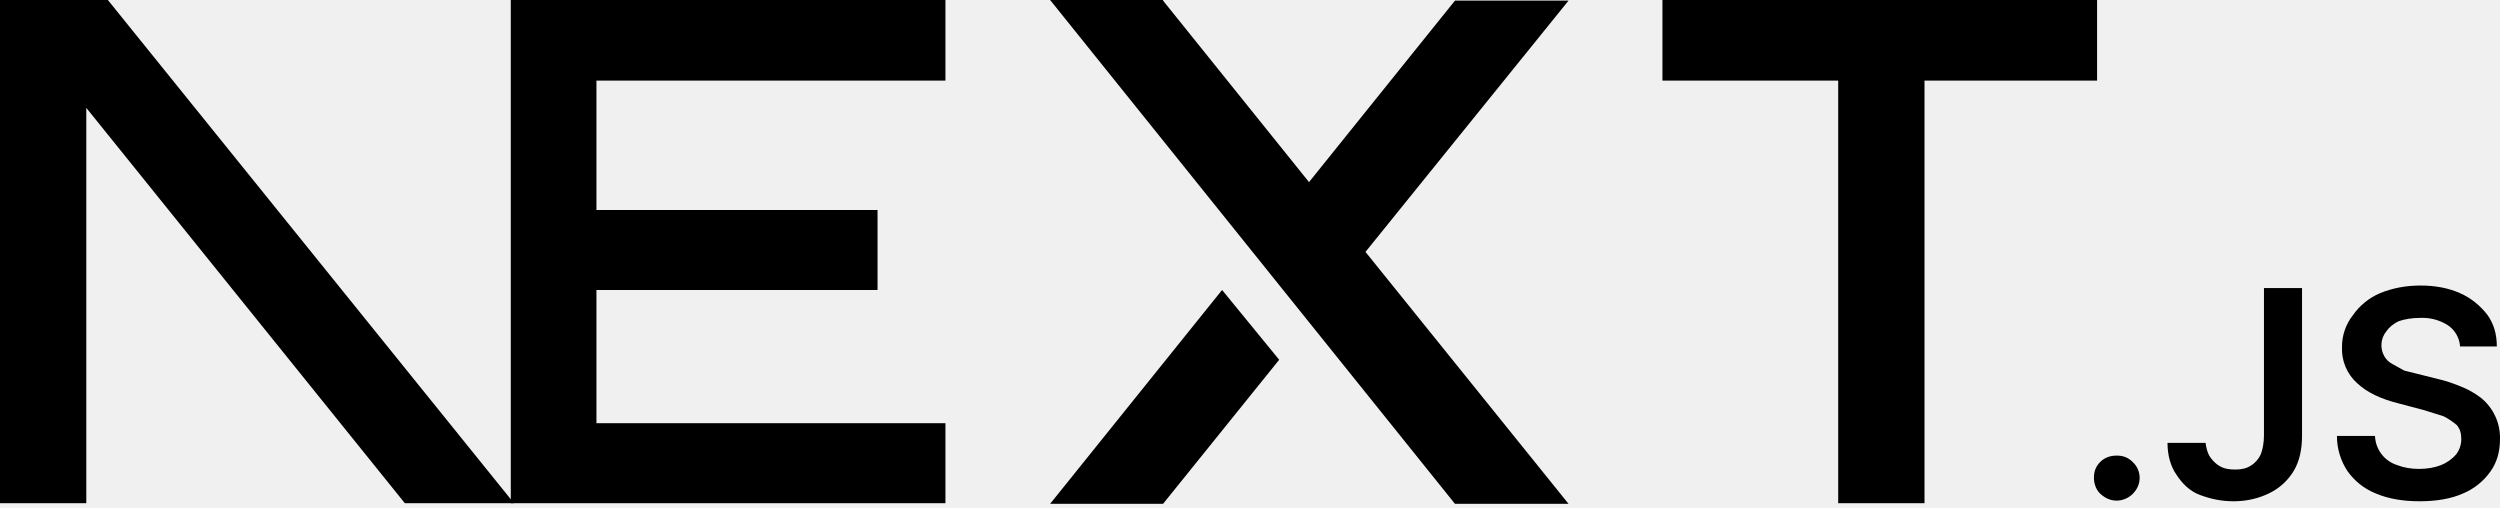
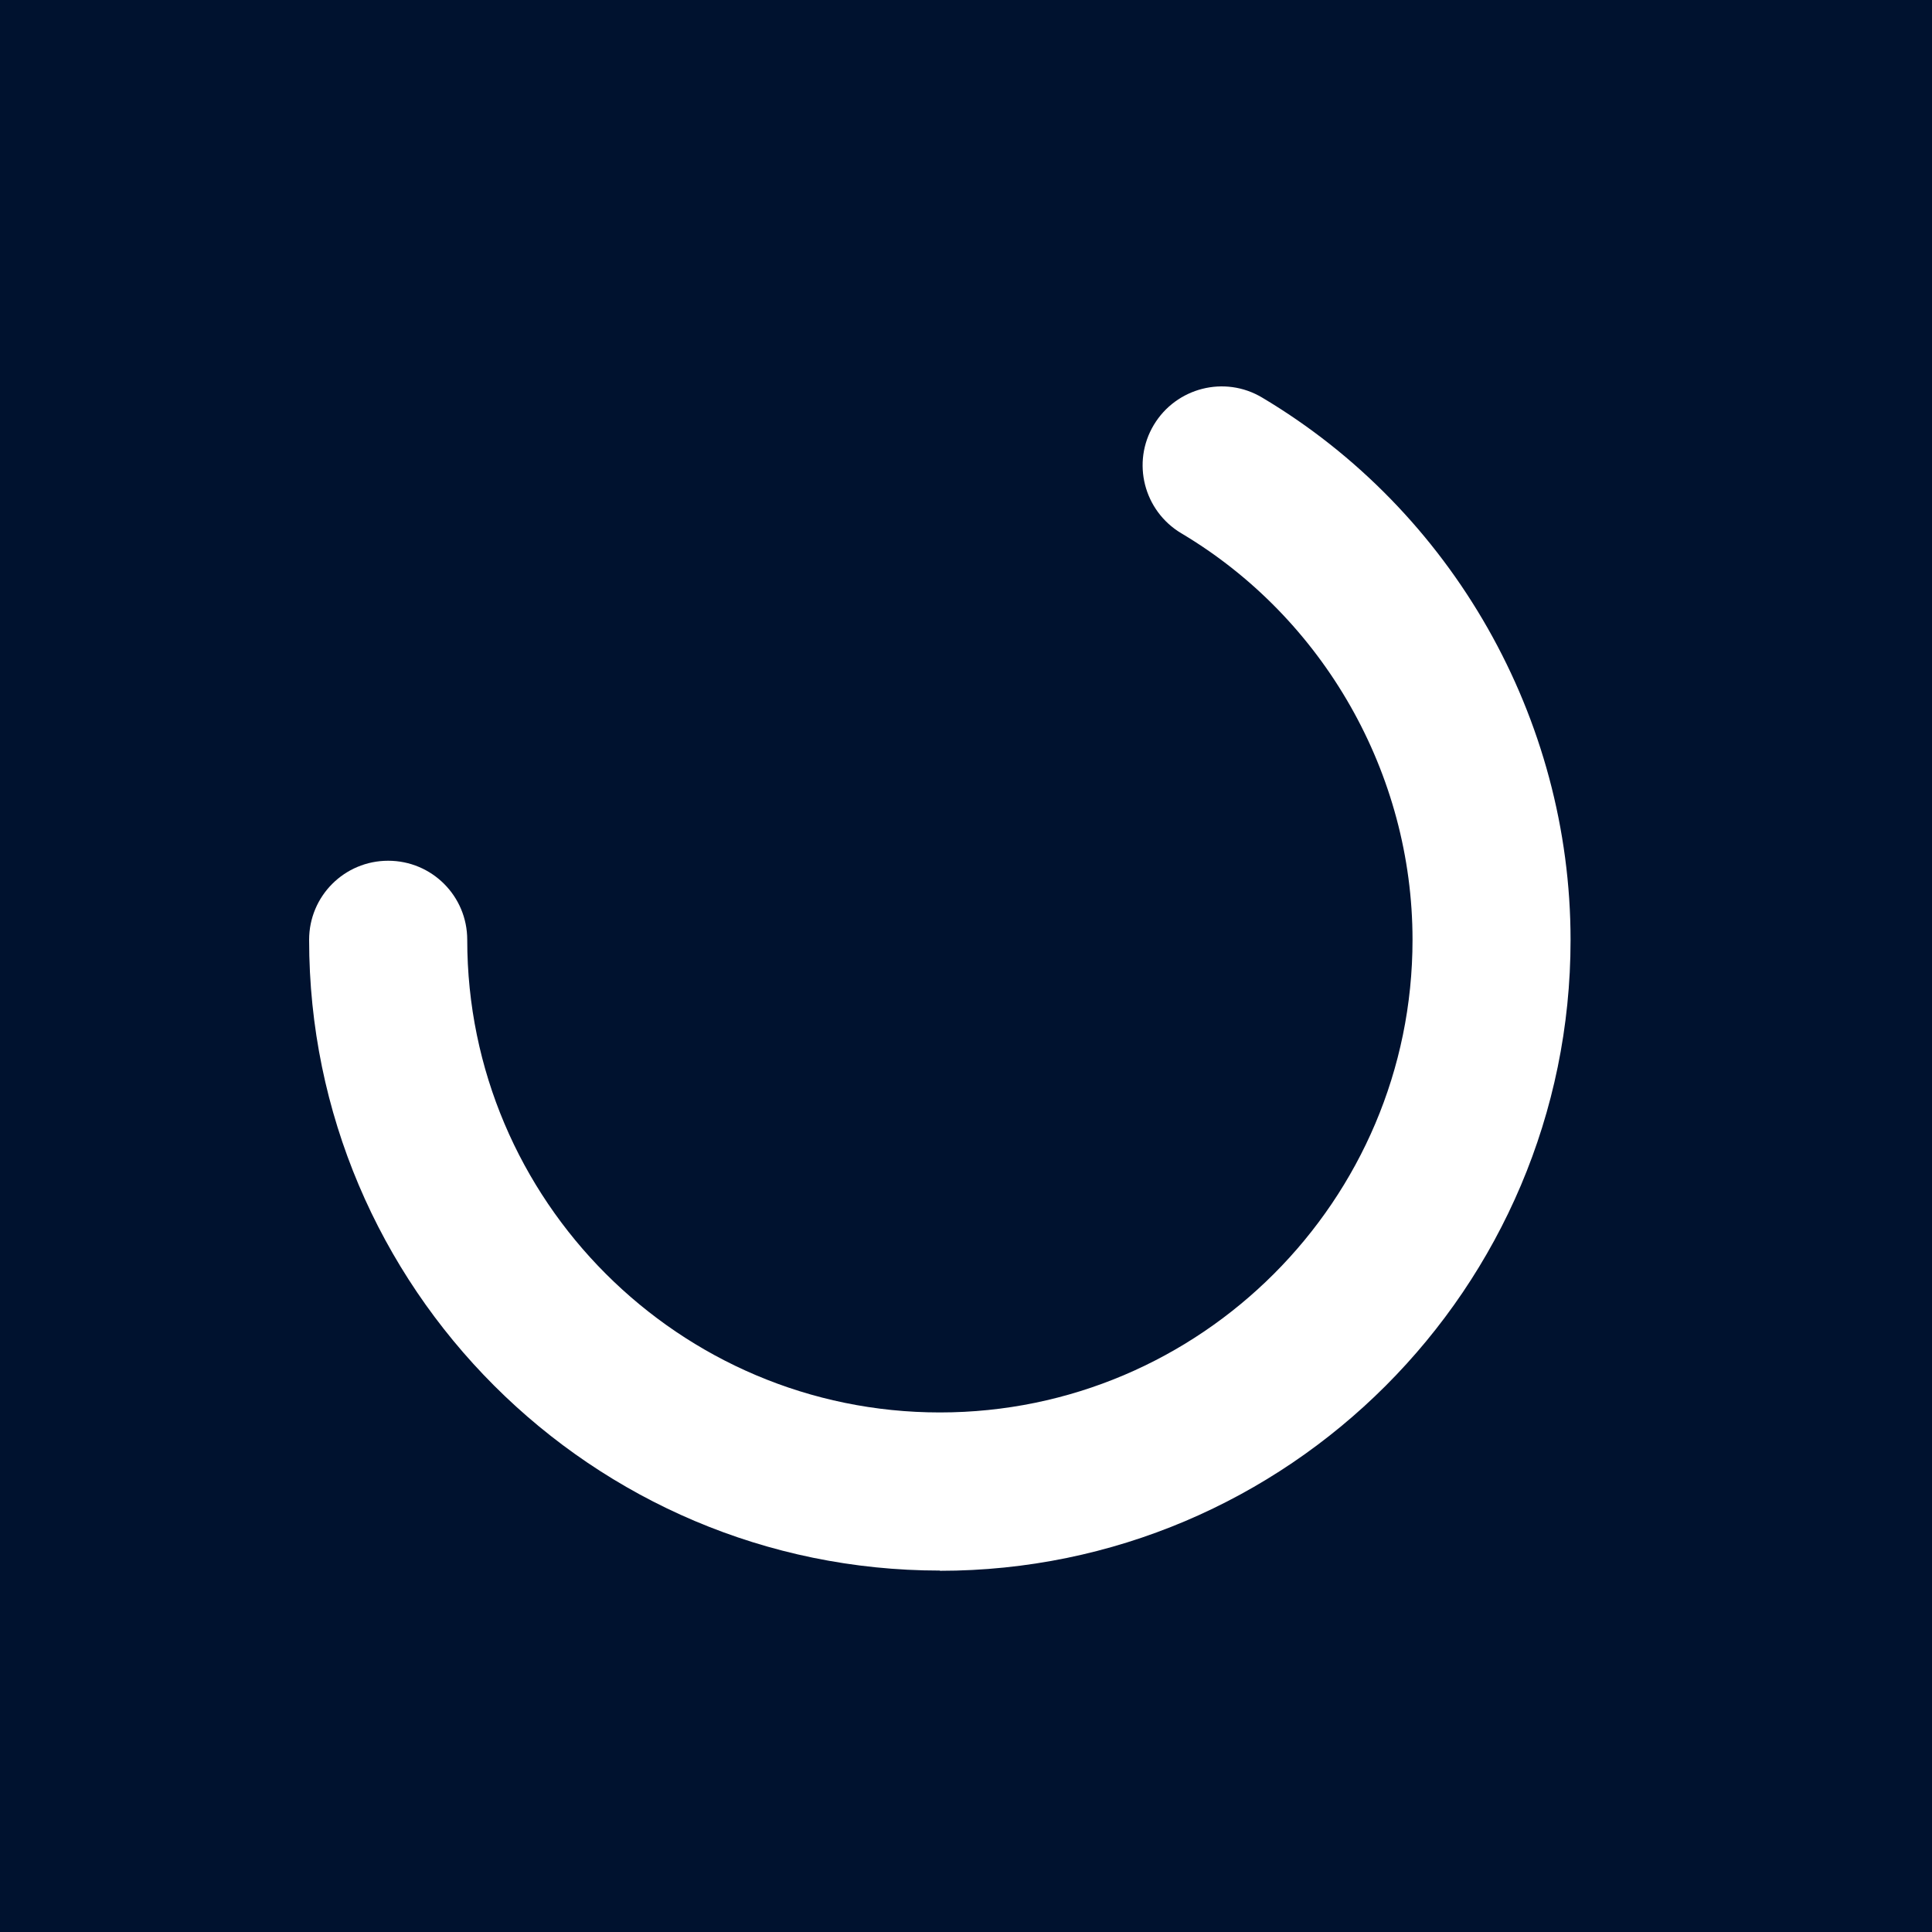
- <svg xmlns="http://www.w3.org/2000/svg" fill="none" viewBox="0 0 394 80">
-   <path fill="#000" d="M262 0h68.5v12.7h-27.2v66.6h-13.6V12.7H262V0ZM149 0v12.7H94v20.4h44.3v12.6H94v21h55v12.6H80.5V0h68.7zm34.3 0h-17.8l63.8 79.4h17.9l-32-39.7 32-39.6h-17.9l-23 28.6-23-28.6zm18.3 56.7-9-11-27.1 33.7h17.8l18.3-22.7z" />
-   <path fill="#000" d="M81 79.3 17 0H0v79.3h13.6V17l50.2 62.3H81Zm252.6-.4c-1 0-1.8-.4-2.5-1s-1.1-1.6-1.1-2.6.3-1.8 1-2.5 1.6-1 2.6-1 1.8.3 2.5 1a3.4 3.4 0 0 1 .6 4.3 3.7 3.7 0 0 1-3 1.8zm23.2-33.5h6v23.3c0 2.1-.4 4-1.3 5.5a9.1 9.1 0 0 1-3.8 3.5c-1.6.8-3.5 1.3-5.7 1.3-2 0-3.7-.4-5.3-1s-2.8-1.8-3.7-3.2c-.9-1.3-1.4-3-1.4-5h6c.1.8.3 1.6.7 2.2s1 1.2 1.6 1.5c.7.4 1.5.5 2.4.5 1 0 1.8-.2 2.4-.6a4 4 0 0 0 1.6-1.8c.3-.8.5-1.8.5-3V45.5zm30.9 9.1a4.4 4.4 0 0 0-2-3.3 7.5 7.5 0 0 0-4.3-1.1c-1.3 0-2.4.2-3.3.5-.9.4-1.6 1-2 1.6a3.5 3.5 0 0 0-.3 4c.3.5.7.9 1.3 1.2l1.8 1 2 .5 3.2.8c1.3.3 2.5.7 3.7 1.2a13 13 0 0 1 3.2 1.8 8.1 8.1 0 0 1 3 6.5c0 2-.5 3.7-1.5 5.1a10 10 0 0 1-4.4 3.5c-1.8.8-4.1 1.2-6.8 1.2-2.6 0-4.9-.4-6.8-1.2-2-.8-3.4-2-4.5-3.5a10 10 0 0 1-1.7-5.6h6a5 5 0 0 0 3.5 4.6c1 .4 2.2.6 3.4.6 1.3 0 2.5-.2 3.5-.6 1-.4 1.8-1 2.4-1.7a4 4 0 0 0 .8-2.4c0-.9-.2-1.6-.7-2.2a11 11 0 0 0-2.1-1.4l-3.2-1-3.8-1c-2.8-.7-5-1.7-6.6-3.2a7.2 7.2 0 0 1-2.4-5.7 8 8 0 0 1 1.7-5 10 10 0 0 1 4.3-3.5c2-.8 4-1.2 6.4-1.2 2.3 0 4.4.4 6.2 1.2 1.8.8 3.2 2 4.3 3.4 1 1.4 1.5 3 1.5 5h-5.8z" />
+ <svg xmlns="http://www.w3.org/2000/svg" width="25" height="25" viewBox="0 0 25 25" fill="none">
+   <path d="M25 25H0V0H25V25Z" fill="#00122F" />
+   <path d="M12.162 20.323C7.662 20.323 4 16.661 4 12.161C4 11.595 4.457 11.138 5.023 11.138C5.589 11.138 6.046 11.595 6.046 12.161C6.046 15.533 8.79 18.277 12.162 18.277C15.534 18.277 18.278 15.533 18.278 12.161C18.278 10.016 17.133 7.998 15.285 6.9C14.8 6.61 14.64 5.983 14.93 5.499C15.22 5.015 15.847 4.855 16.331 5.144C18.796 6.61 20.323 9.3 20.323 12.164C20.323 16.664 16.662 20.326 12.162 20.326V20.323Z" fill="white" />
</svg>
